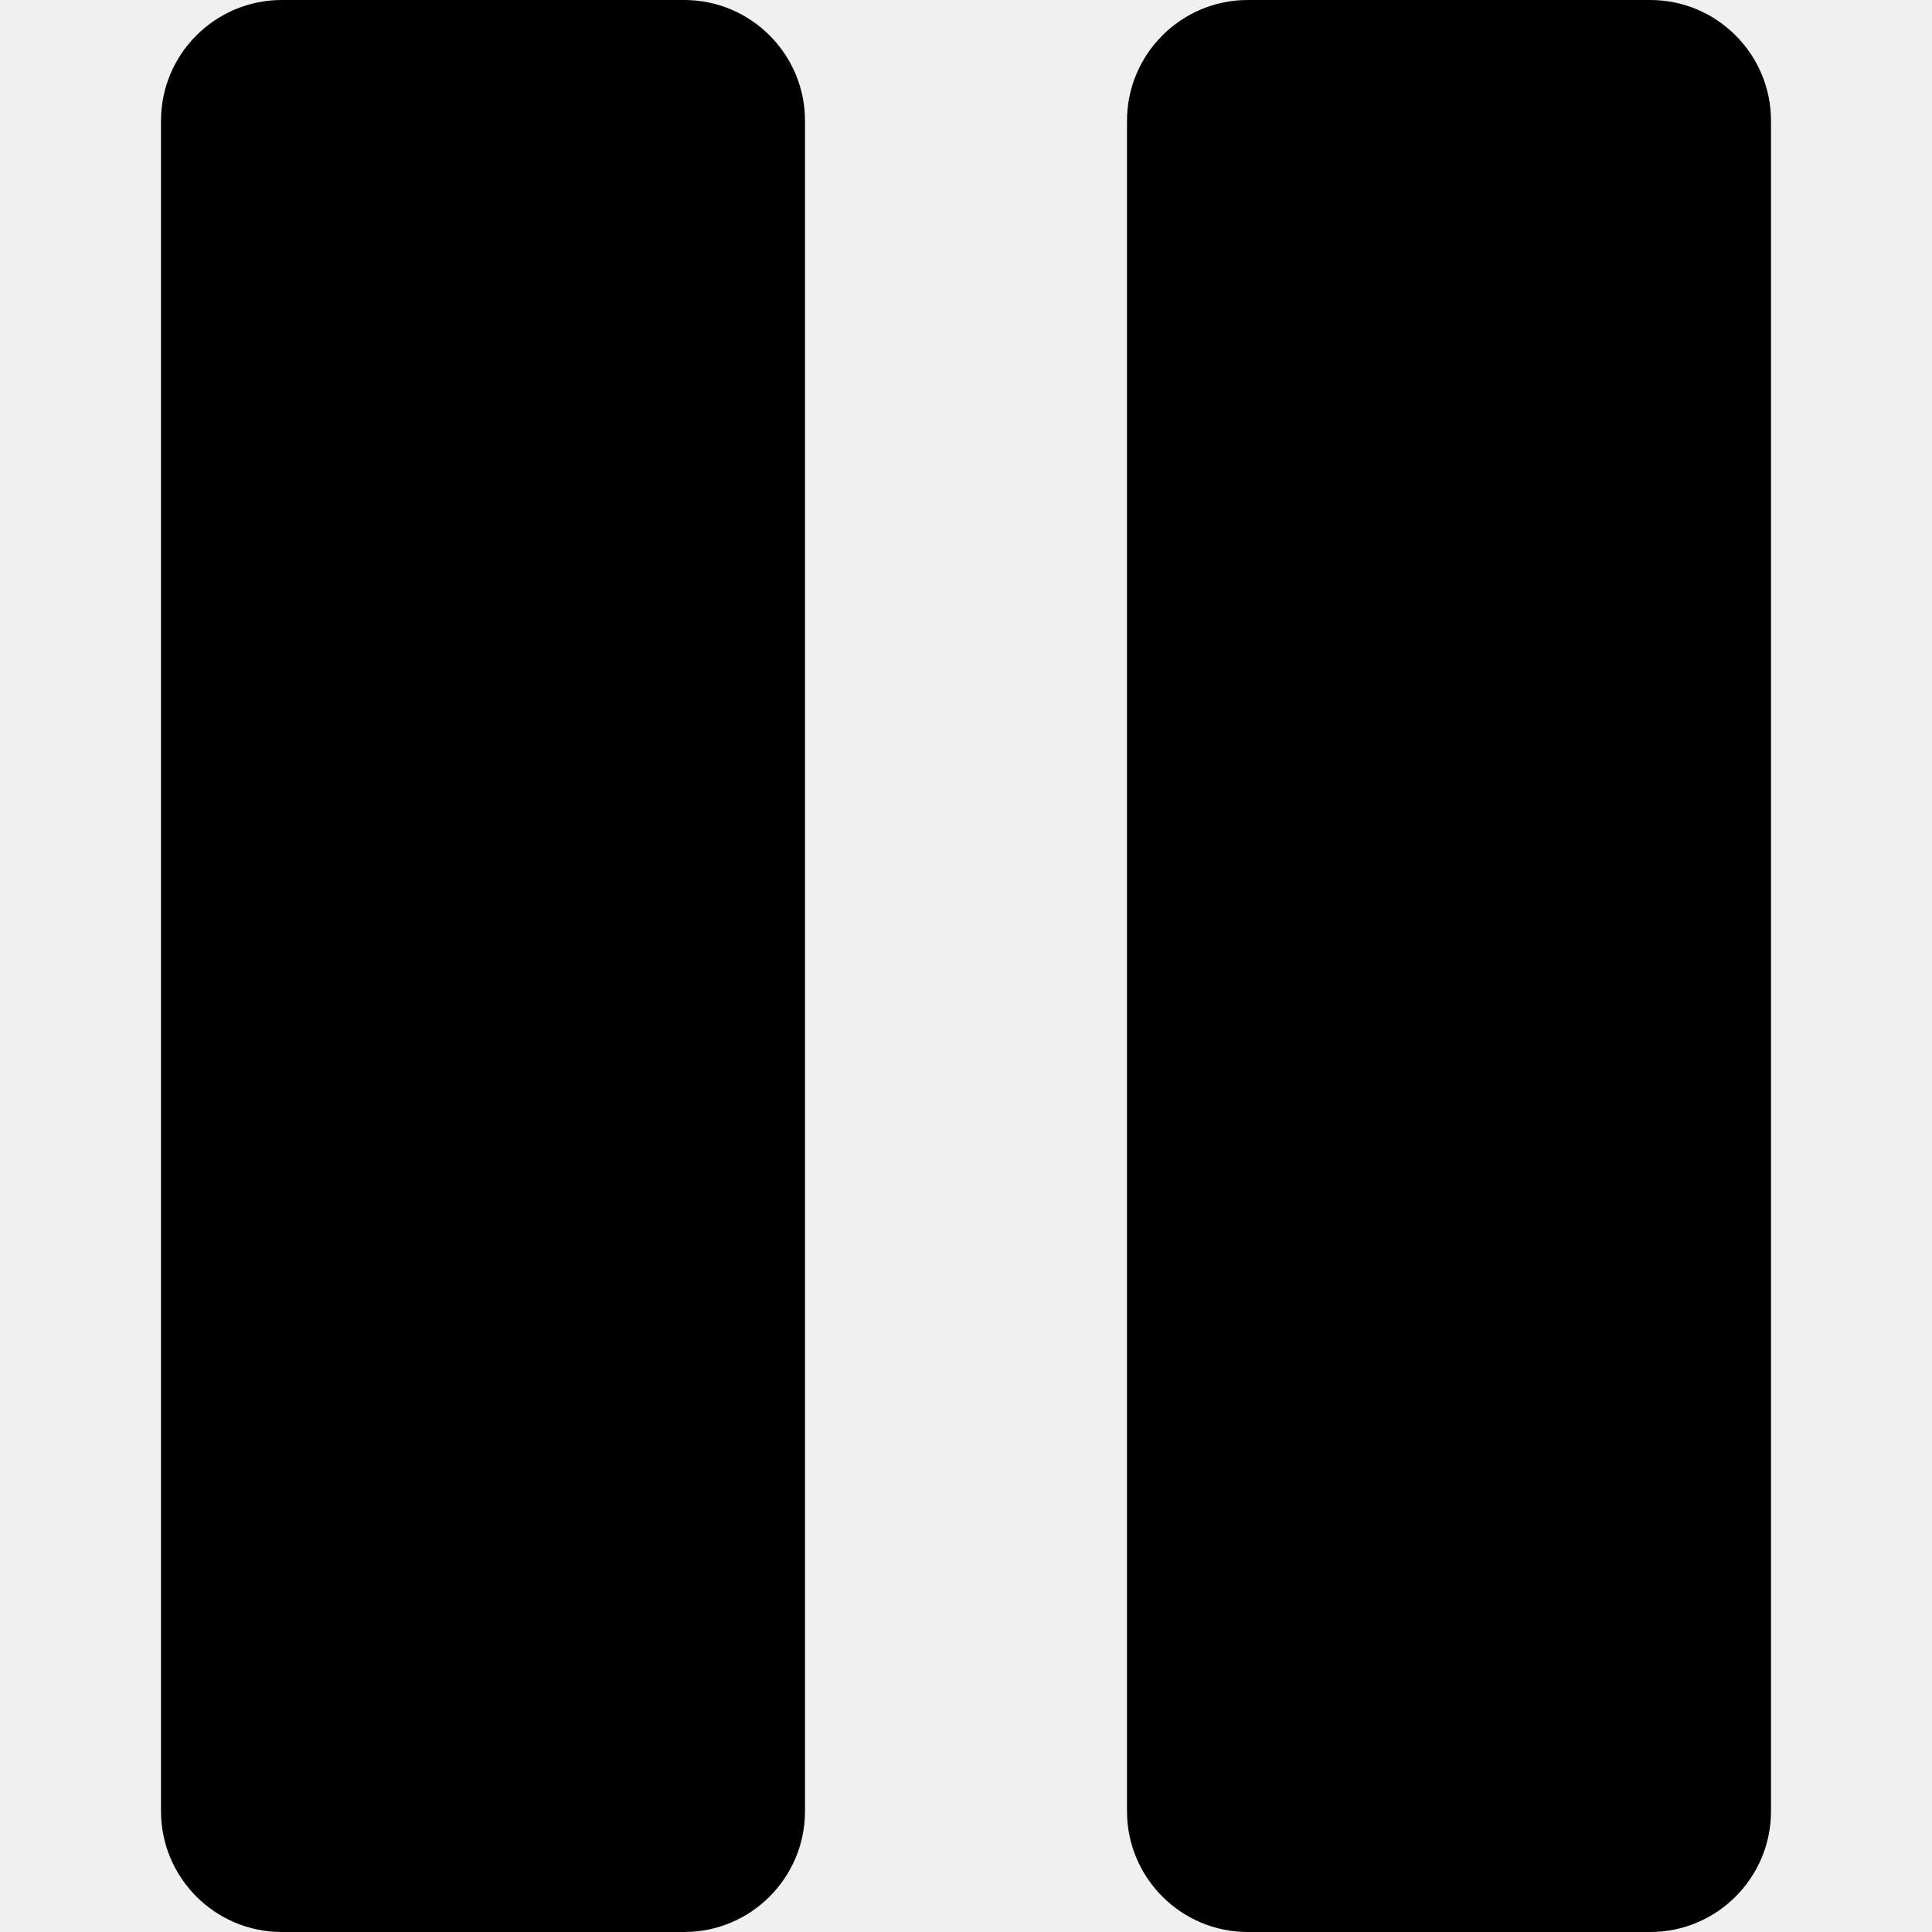
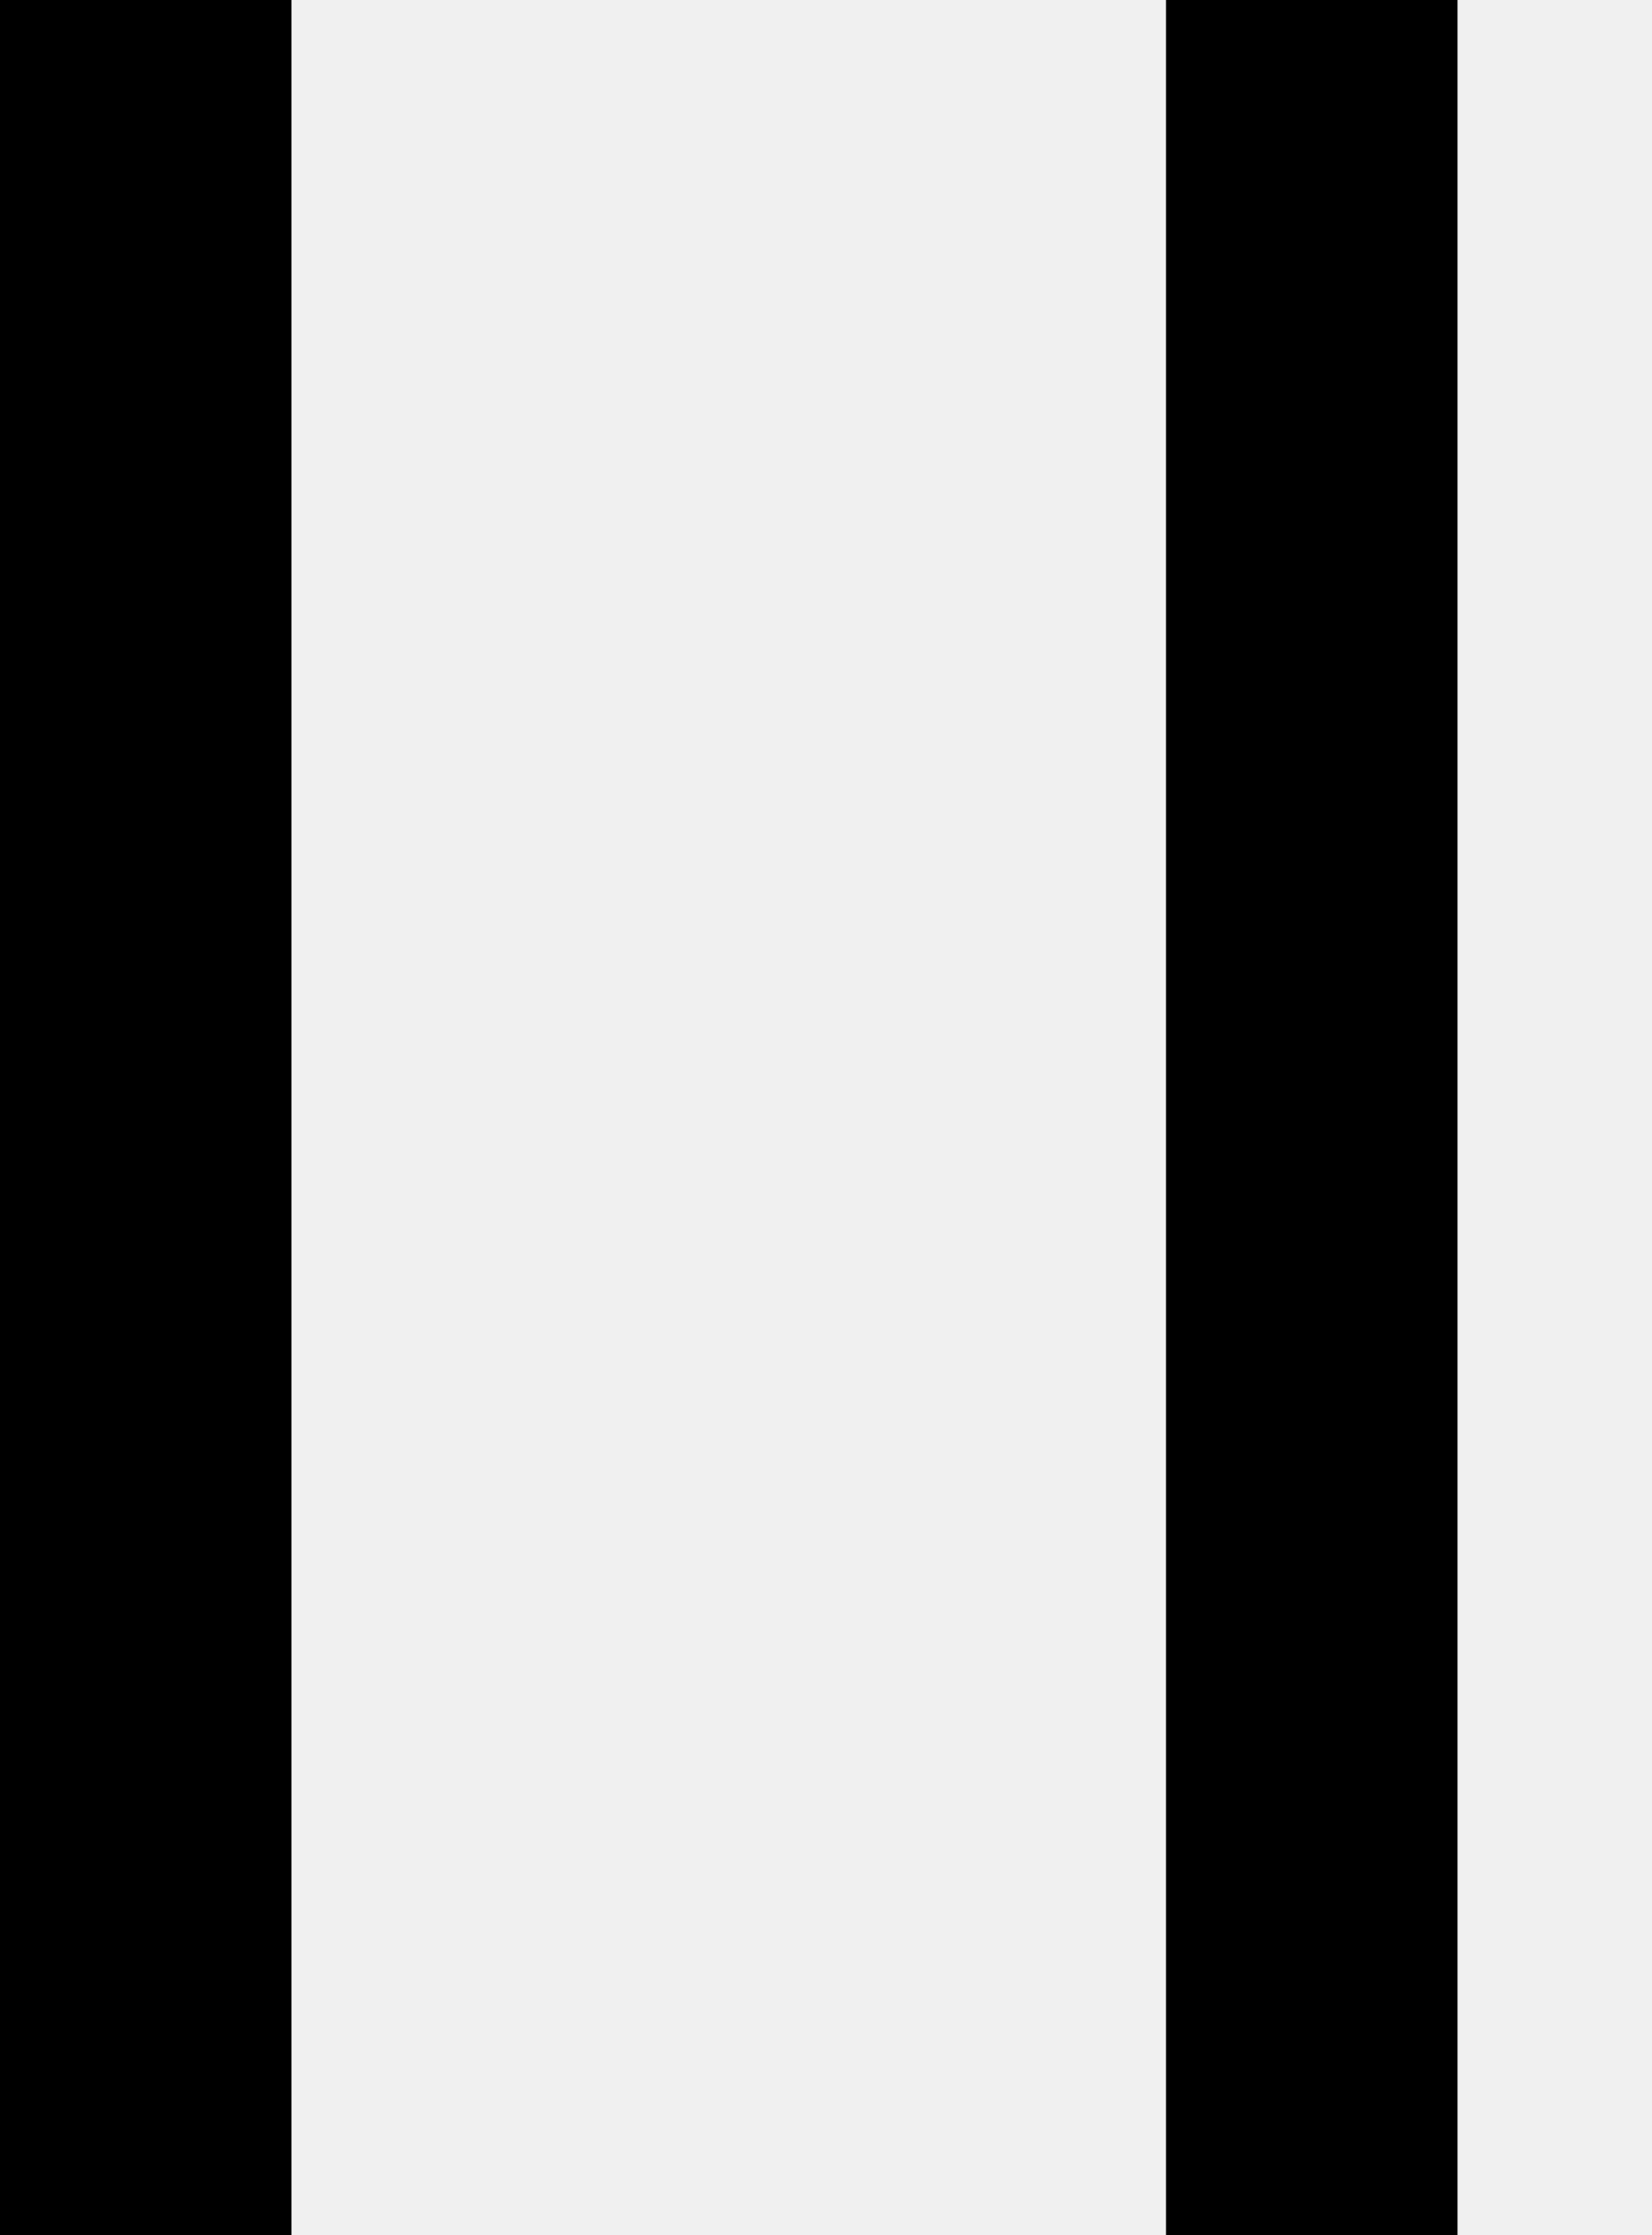
- <svg xmlns="http://www.w3.org/2000/svg" version="1.1" id="Capa_1" x="0px" y="0px" viewBox="0 0 512 512" style="enable-background:new 0 0 512 512;" xml:space="preserve">
-   <g>
-     <g>
-       <path d="M181.333,0H74.667c-17.643,0-32,14.357-32,32v448c0,17.643,14.357,32,32,32h106.667c17.643,0,32-14.357,32-32V32    C213.333,14.357,198.976,0,181.333,0z" />
-     </g>
+ <svg xmlns="http://www.w3.org/2000/svg" width="17" height="23" viewBox="0 0 17 23" fill="none">
+   <g clip-path="url(#clip0)">
+     <line x1="1.5" y1="-1" x2="1.5" y2="23" stroke="black" stroke-width="3" />
+     <line x1="13.5" y1="-1" x2="13.5" y2="23" stroke="black" stroke-width="3" />
  </g>
-   <g>
-     <g>
-       <path d="M437.333,0H330.667c-17.643,0-32,14.357-32,32v448c0,17.643,14.357,32,32,32h106.667c17.643,0,32-14.357,32-32V32    C469.333,14.357,454.976,0,437.333,0z" />
-     </g>
-   </g>
-   <g>
- </g>
-   <g>
- </g>
-   <g>
- </g>
-   <g>
- </g>
-   <g>
- </g>
-   <g>
- </g>
-   <g>
- </g>
-   <g>
- </g>
-   <g>
- </g>
-   <g>
- </g>
-   <g>
- </g>
-   <g>
- </g>
-   <g>
- </g>
-   <g>
- </g>
-   <g>
- </g>
+   <defs>
+     <clipPath id="clip0">
+       <rect width="17" height="23" fill="white" />
+     </clipPath>
+   </defs>
</svg>
